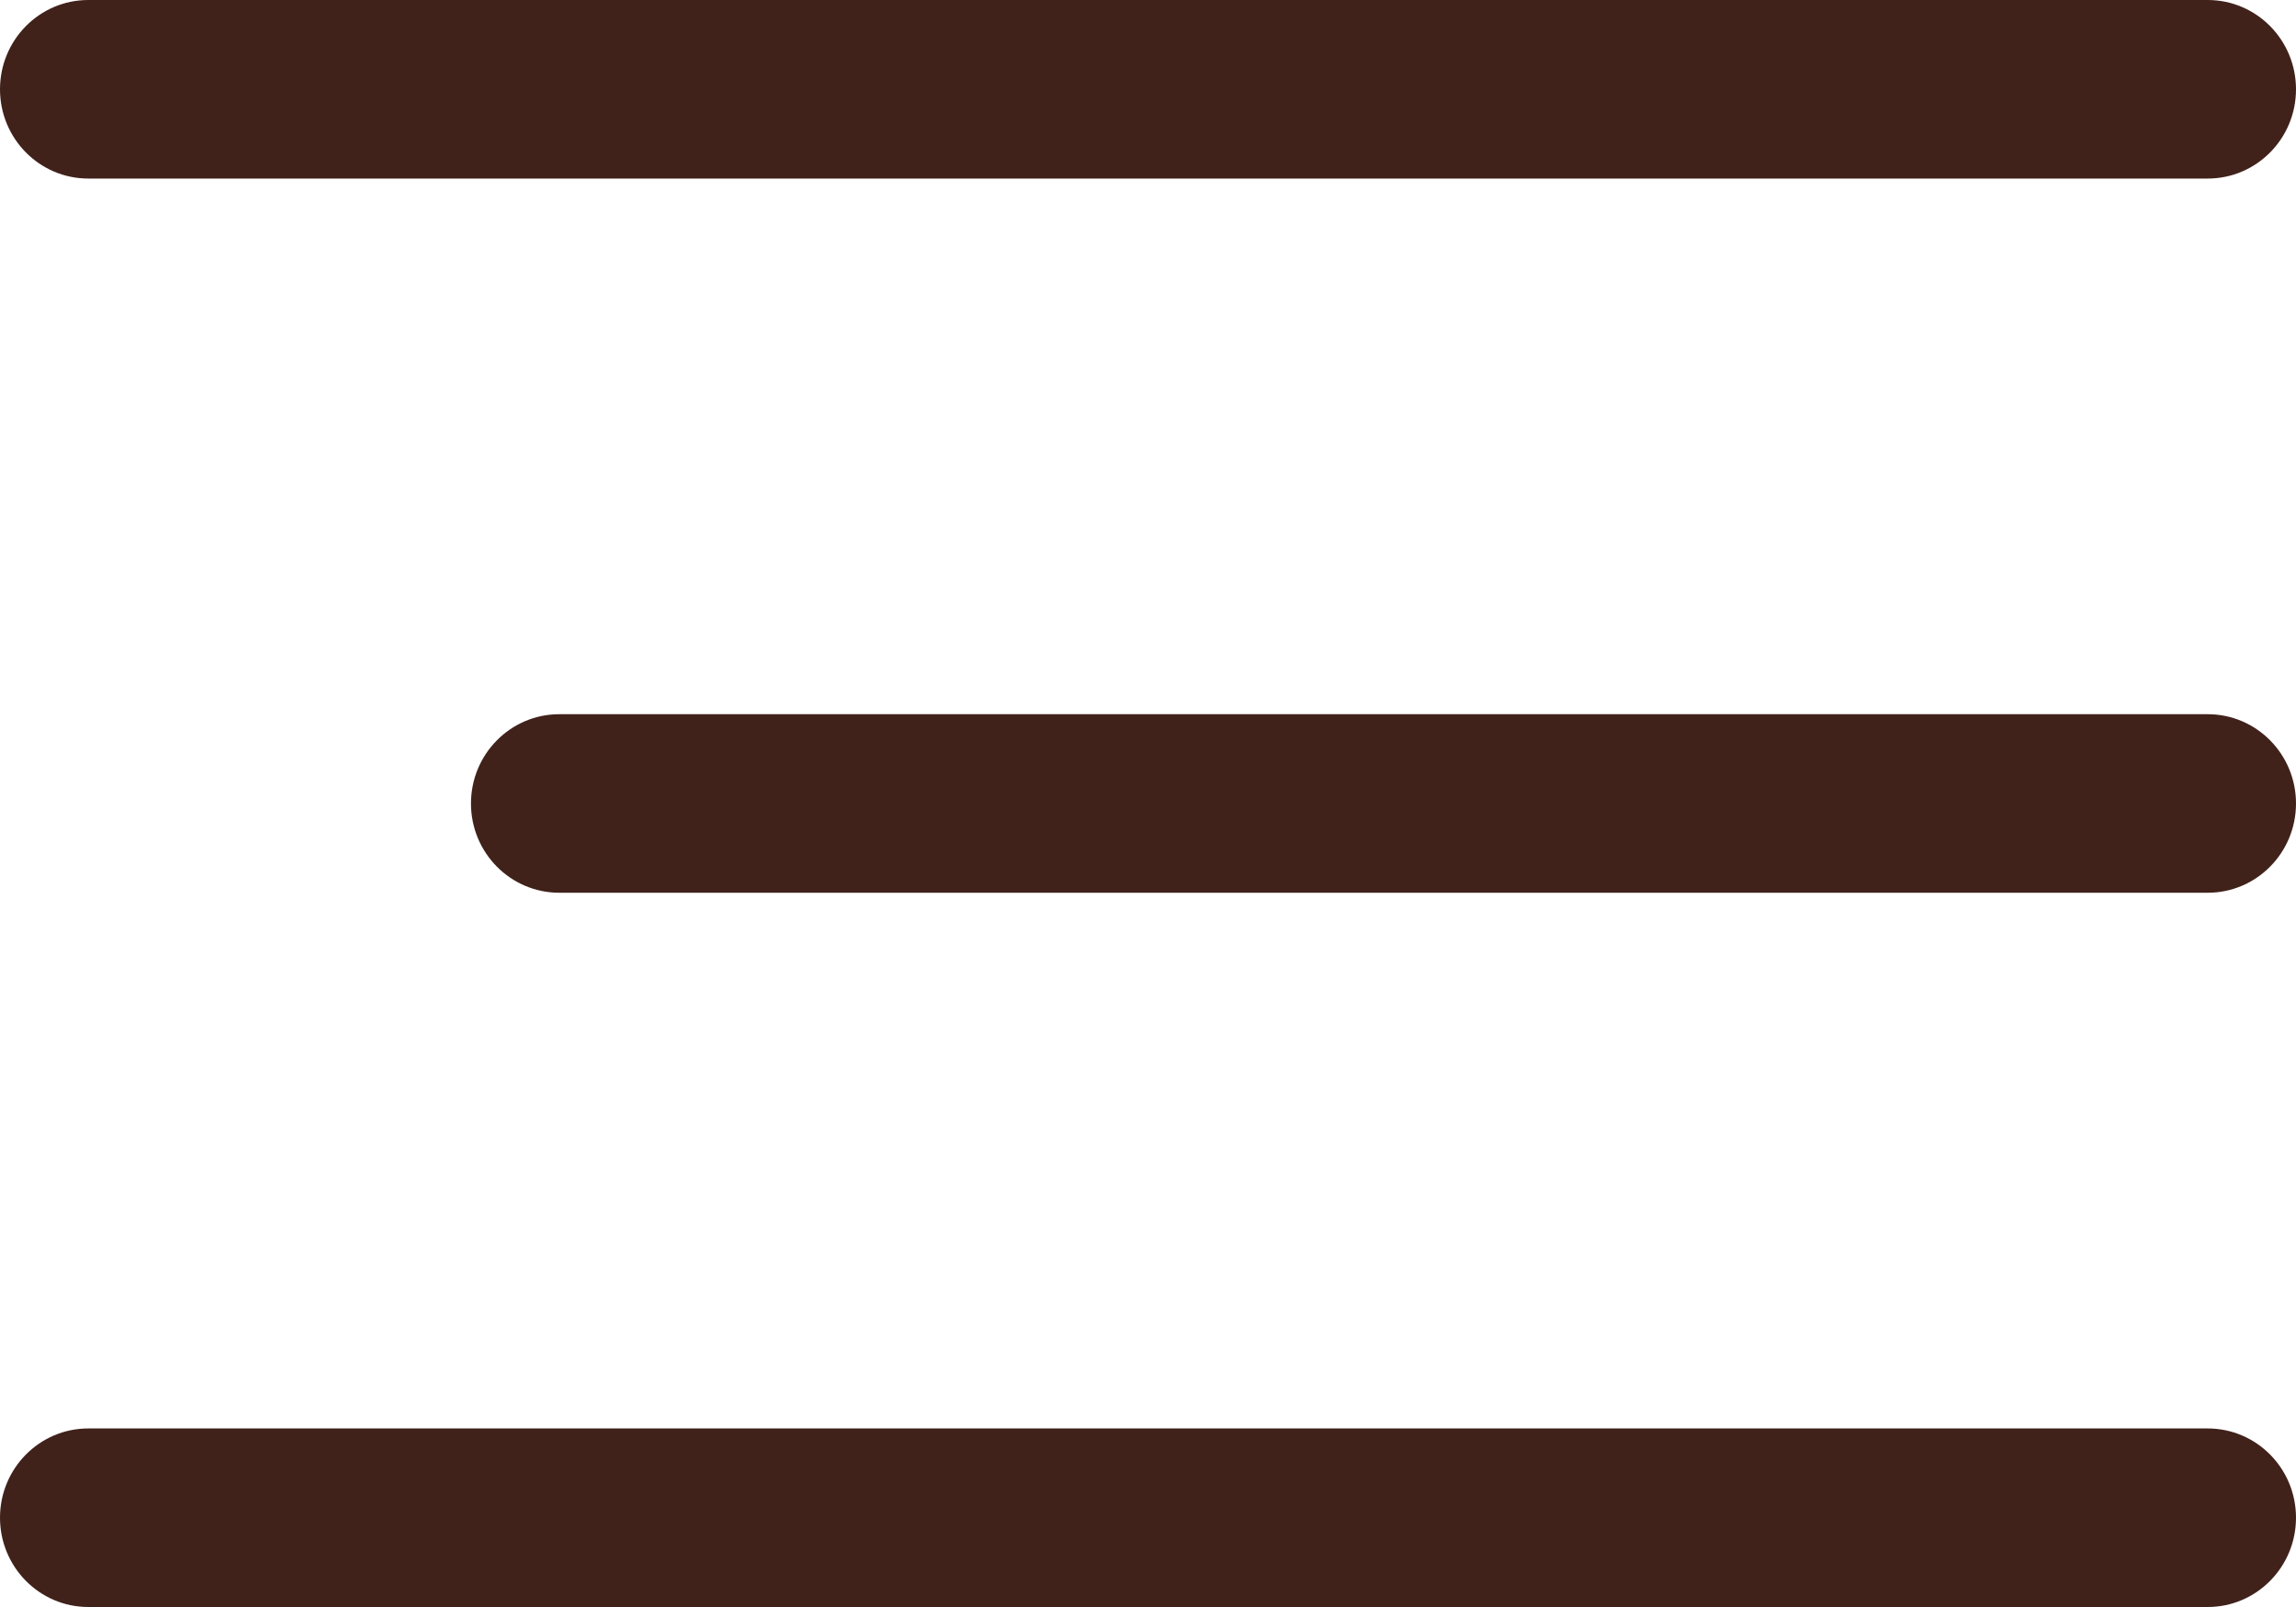
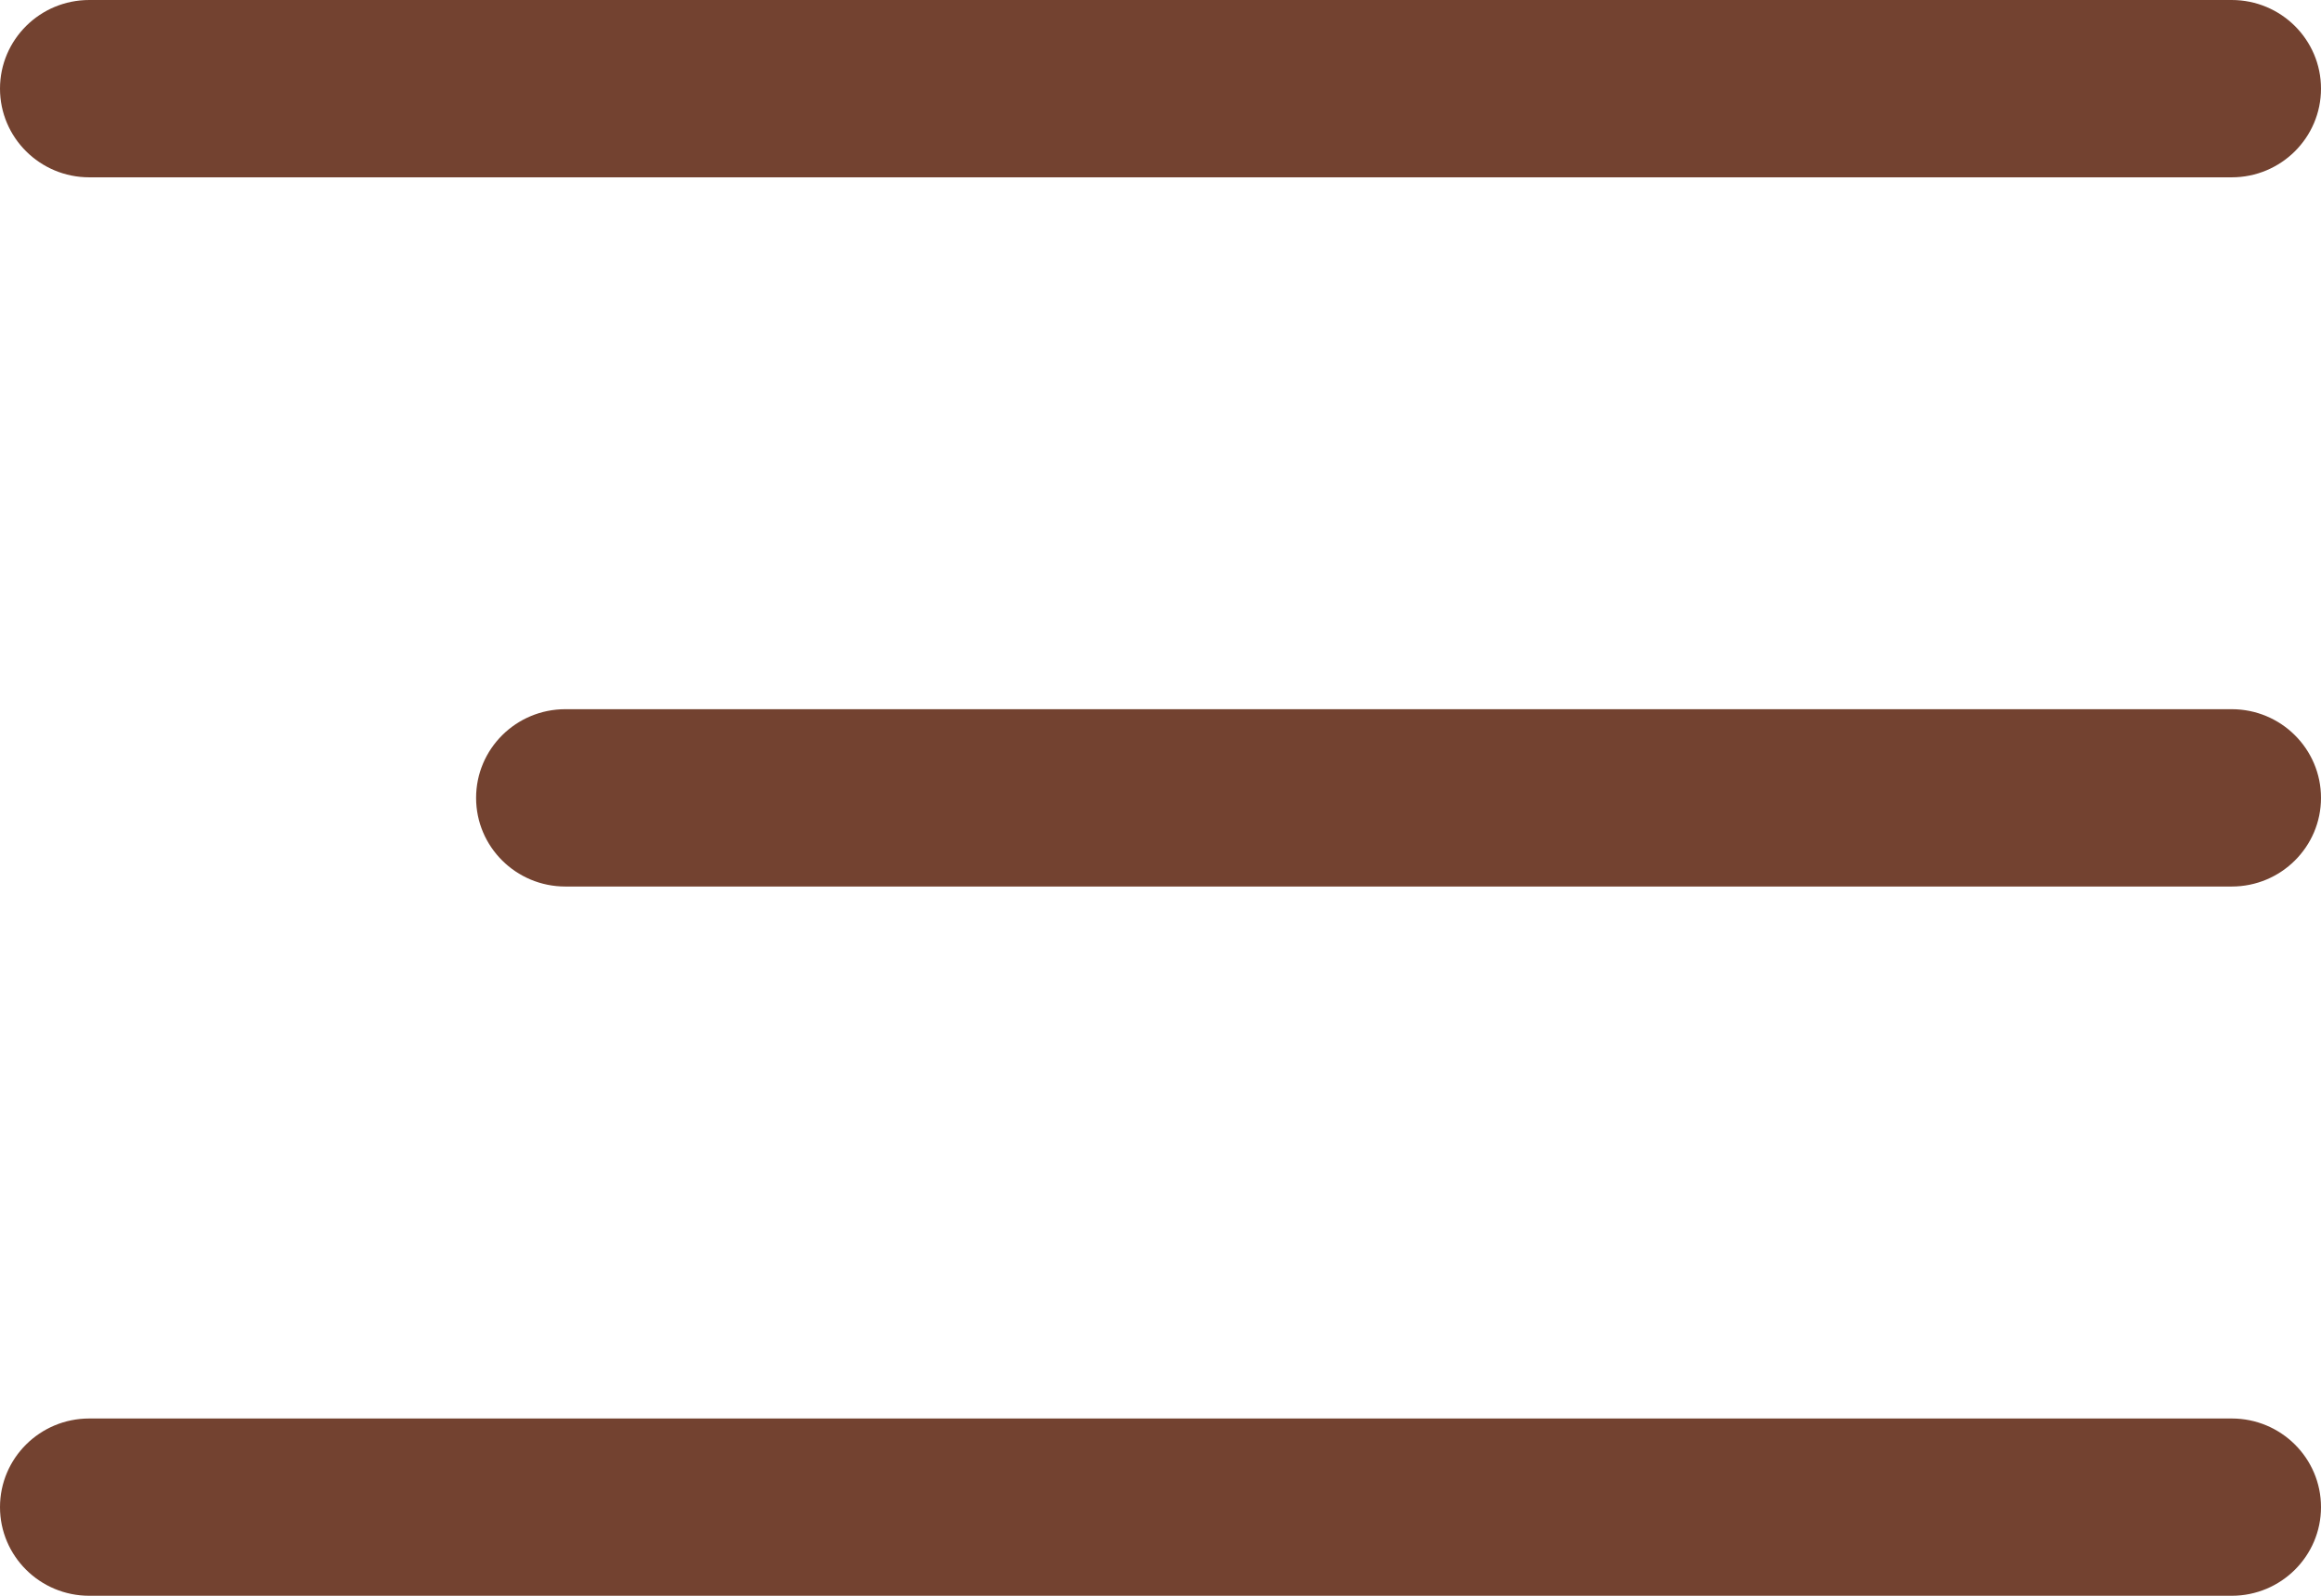
- <svg xmlns="http://www.w3.org/2000/svg" width="40" height="28" viewBox="0 0 40 28" fill="none">
-   <path fill-rule="evenodd" clip-rule="evenodd" d="M0 1.556C0 0.696 0.689 0 1.538 0H38.462C39.311 0 40 0.696 40 1.556C40 2.415 39.311 3.111 38.462 3.111H1.538C0.689 3.111 0 2.415 0 1.556Z" fill="#40221B" />
-   <path fill-rule="evenodd" clip-rule="evenodd" d="M0 26.444C0 25.585 0.689 24.889 1.538 24.889H38.462C39.311 24.889 40 25.585 40 26.444C40 27.303 39.311 28 38.462 28H1.538C0.689 28 0 27.303 0 26.444Z" fill="#40221B" />
-   <path fill-rule="evenodd" clip-rule="evenodd" d="M8.205 14C8.205 13.141 8.894 12.444 9.744 12.444H38.462C39.311 12.444 40 13.141 40 14C40 14.859 39.311 15.555 38.462 15.555H9.744C8.894 15.555 8.205 14.859 8.205 14Z" fill="#40221B" />
+ <svg xmlns="http://www.w3.org/2000/svg" width="48" height="33" viewBox="0 0 48 33" fill="none">
+   <path fill-rule="evenodd" clip-rule="evenodd" d="M0 1.833C0 0.821 0.827 0 1.846 0H46.154C47.173 0 48 0.821 48 1.833C48 2.846 47.173 3.667 46.154 3.667H1.846C0.827 3.667 0 2.846 0 1.833Z" fill="#734230" />
+   <path fill-rule="evenodd" clip-rule="evenodd" d="M0 31.167C0 30.154 0.827 29.334 1.846 29.334H46.154C47.173 29.334 48 30.154 48 31.167C48 32.179 47.173 33 46.154 33H1.846C0.827 33 0 32.179 0 31.167Z" fill="#734230" />
+   <path fill-rule="evenodd" clip-rule="evenodd" d="M9.846 16.5C9.846 15.487 10.673 14.666 11.692 14.666H46.154C47.173 14.666 48 15.487 48 16.5C48 17.512 47.173 18.333 46.154 18.333H11.692C10.673 18.333 9.846 17.512 9.846 16.5Z" fill="#734230" />
</svg>
